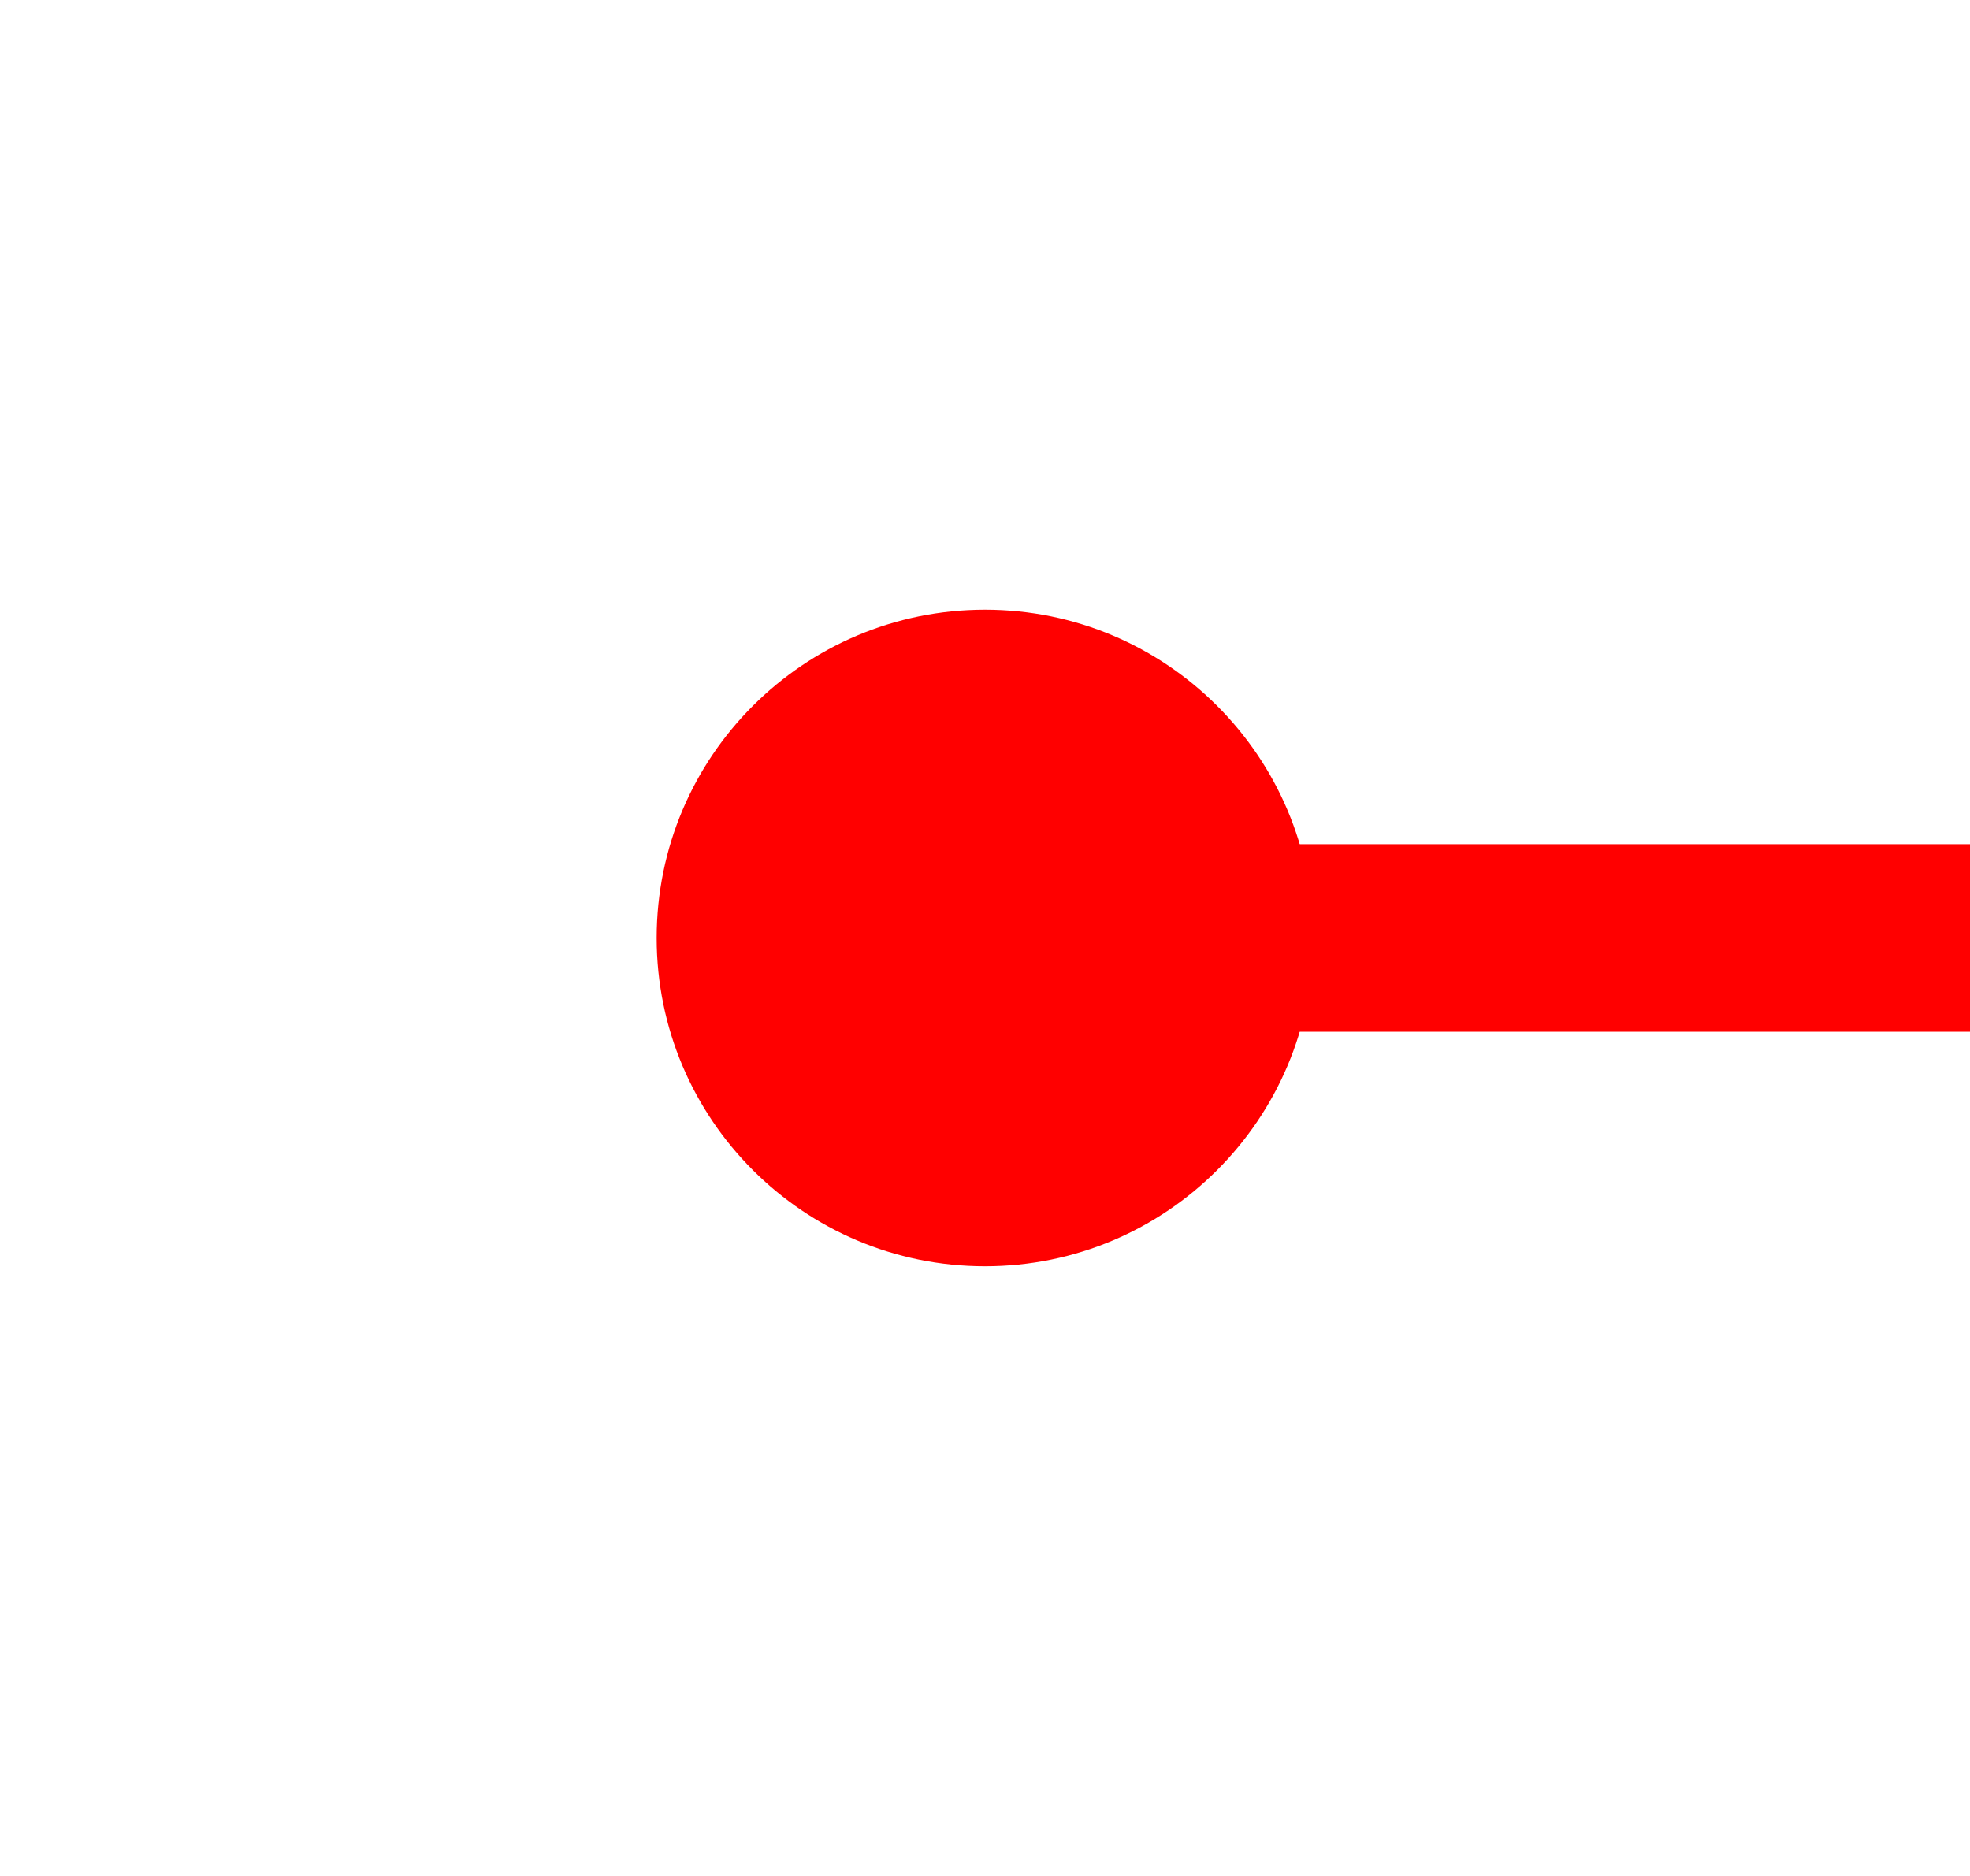
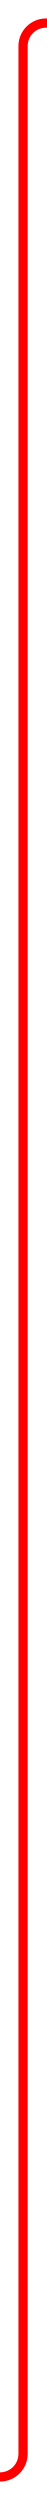
- <svg xmlns="http://www.w3.org/2000/svg" version="1.1" width="21px" height="20px" preserveAspectRatio="xMinYMid meet" viewBox="2322 577  21 18">
-   <path d="M 2331 586  L 2603 586  " stroke-width="2" stroke="#ff0000" fill="none" />
-   <path d="M 2332.5 582.5  A 3.5 3.5 0 0 0 2329 586 A 3.5 3.5 0 0 0 2332.5 589.5 A 3.5 3.5 0 0 0 2336 586 A 3.5 3.5 0 0 0 2332.5 582.5 Z M 2602 593.6  L 2609 586  L 2602 578.4  L 2602 593.6  Z " fill-rule="nonzero" fill="#ff0000" stroke="none" />
+ <svg xmlns="http://www.w3.org/2000/svg" version="1.1" width="10px" height="542.333px" preserveAspectRatio="xMidYMin meet" viewBox="1175 65.667  8 542.333">
+   <path d="M 1101 603  L 1174 603  A 5 5 0 0 0 1179 598 L 1179 75.667  A 5 5 0 0 1 1184 70.667 L 2167 70.667  A 5 5 0 0 1 2172 75.667 L 2172 99  " stroke-width="2" stroke="#ff0000" fill="none" />
+   <path d="M 1102.5 599.5  A 3.5 3.5 0 0 0 1099 603 A 3.5 3.5 0 0 0 1102.5 606.5 A 3.5 3.5 0 0 0 1106 603 A 3.5 3.5 0 0 0 1102.5 599.5 Z M 2164.4 98  L 2172 105  L 2179.6 98  L 2164.4 98  Z " fill-rule="nonzero" fill="#ff0000" stroke="none" />
</svg>
